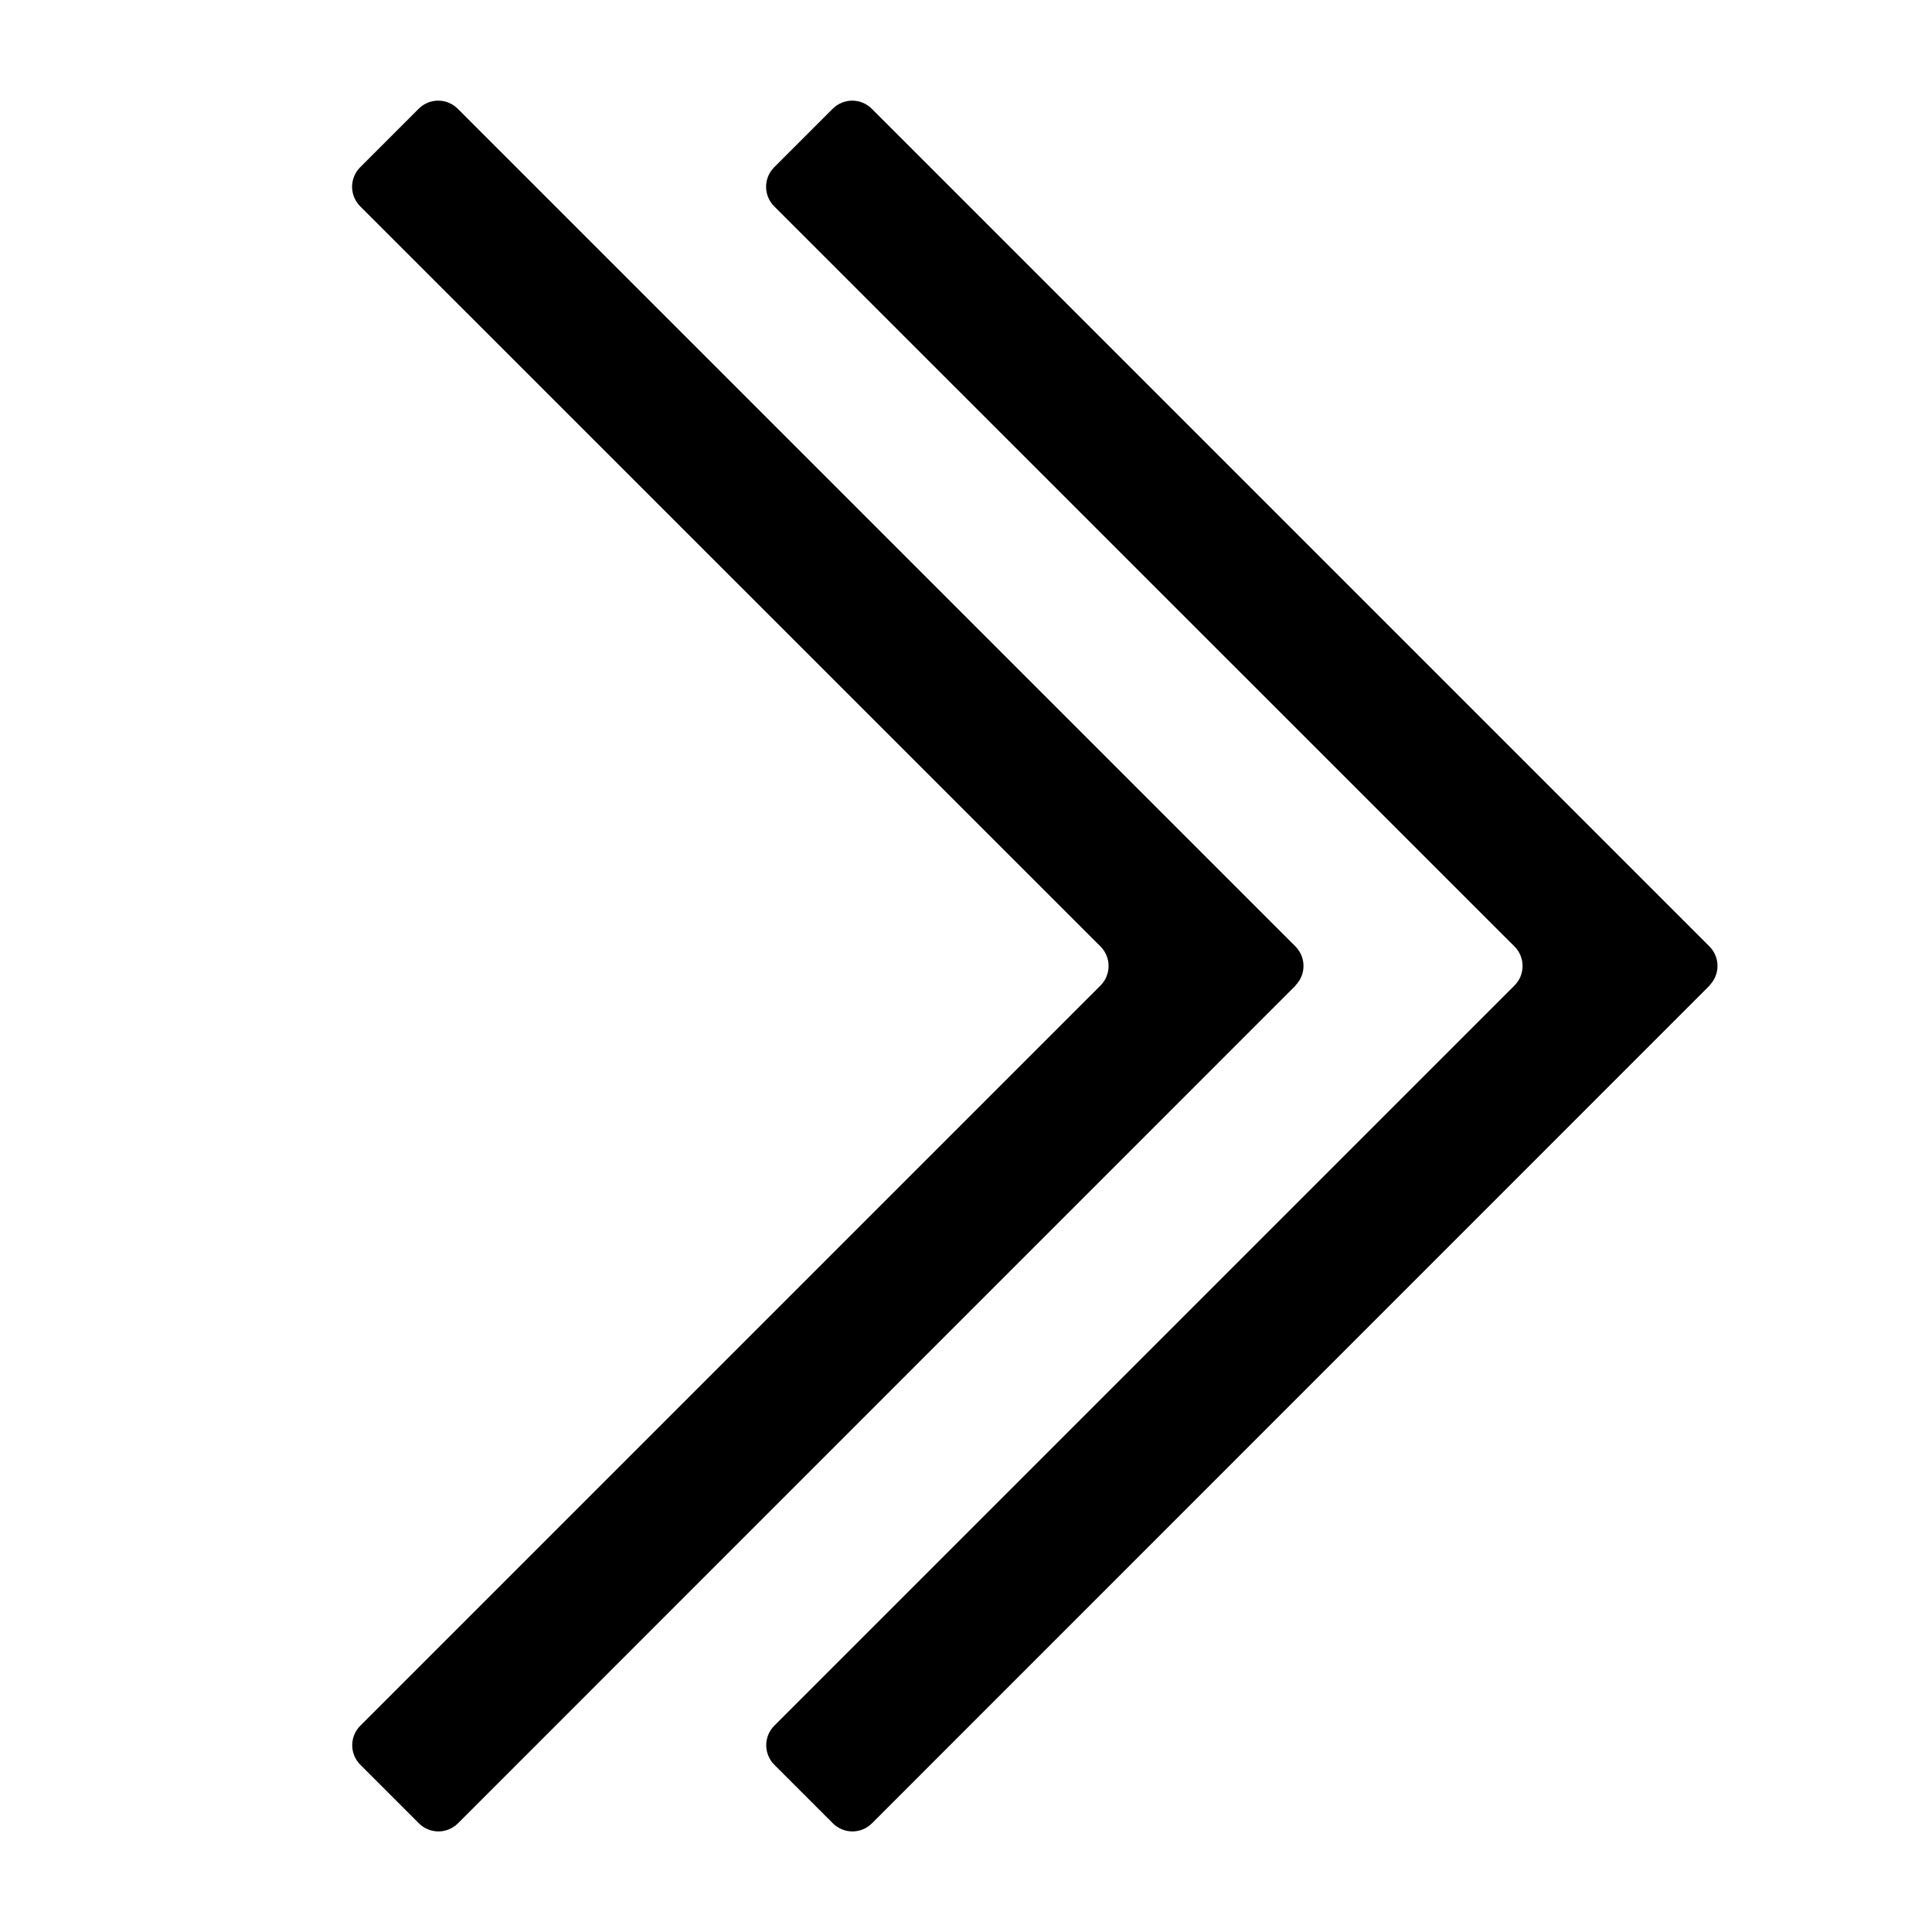
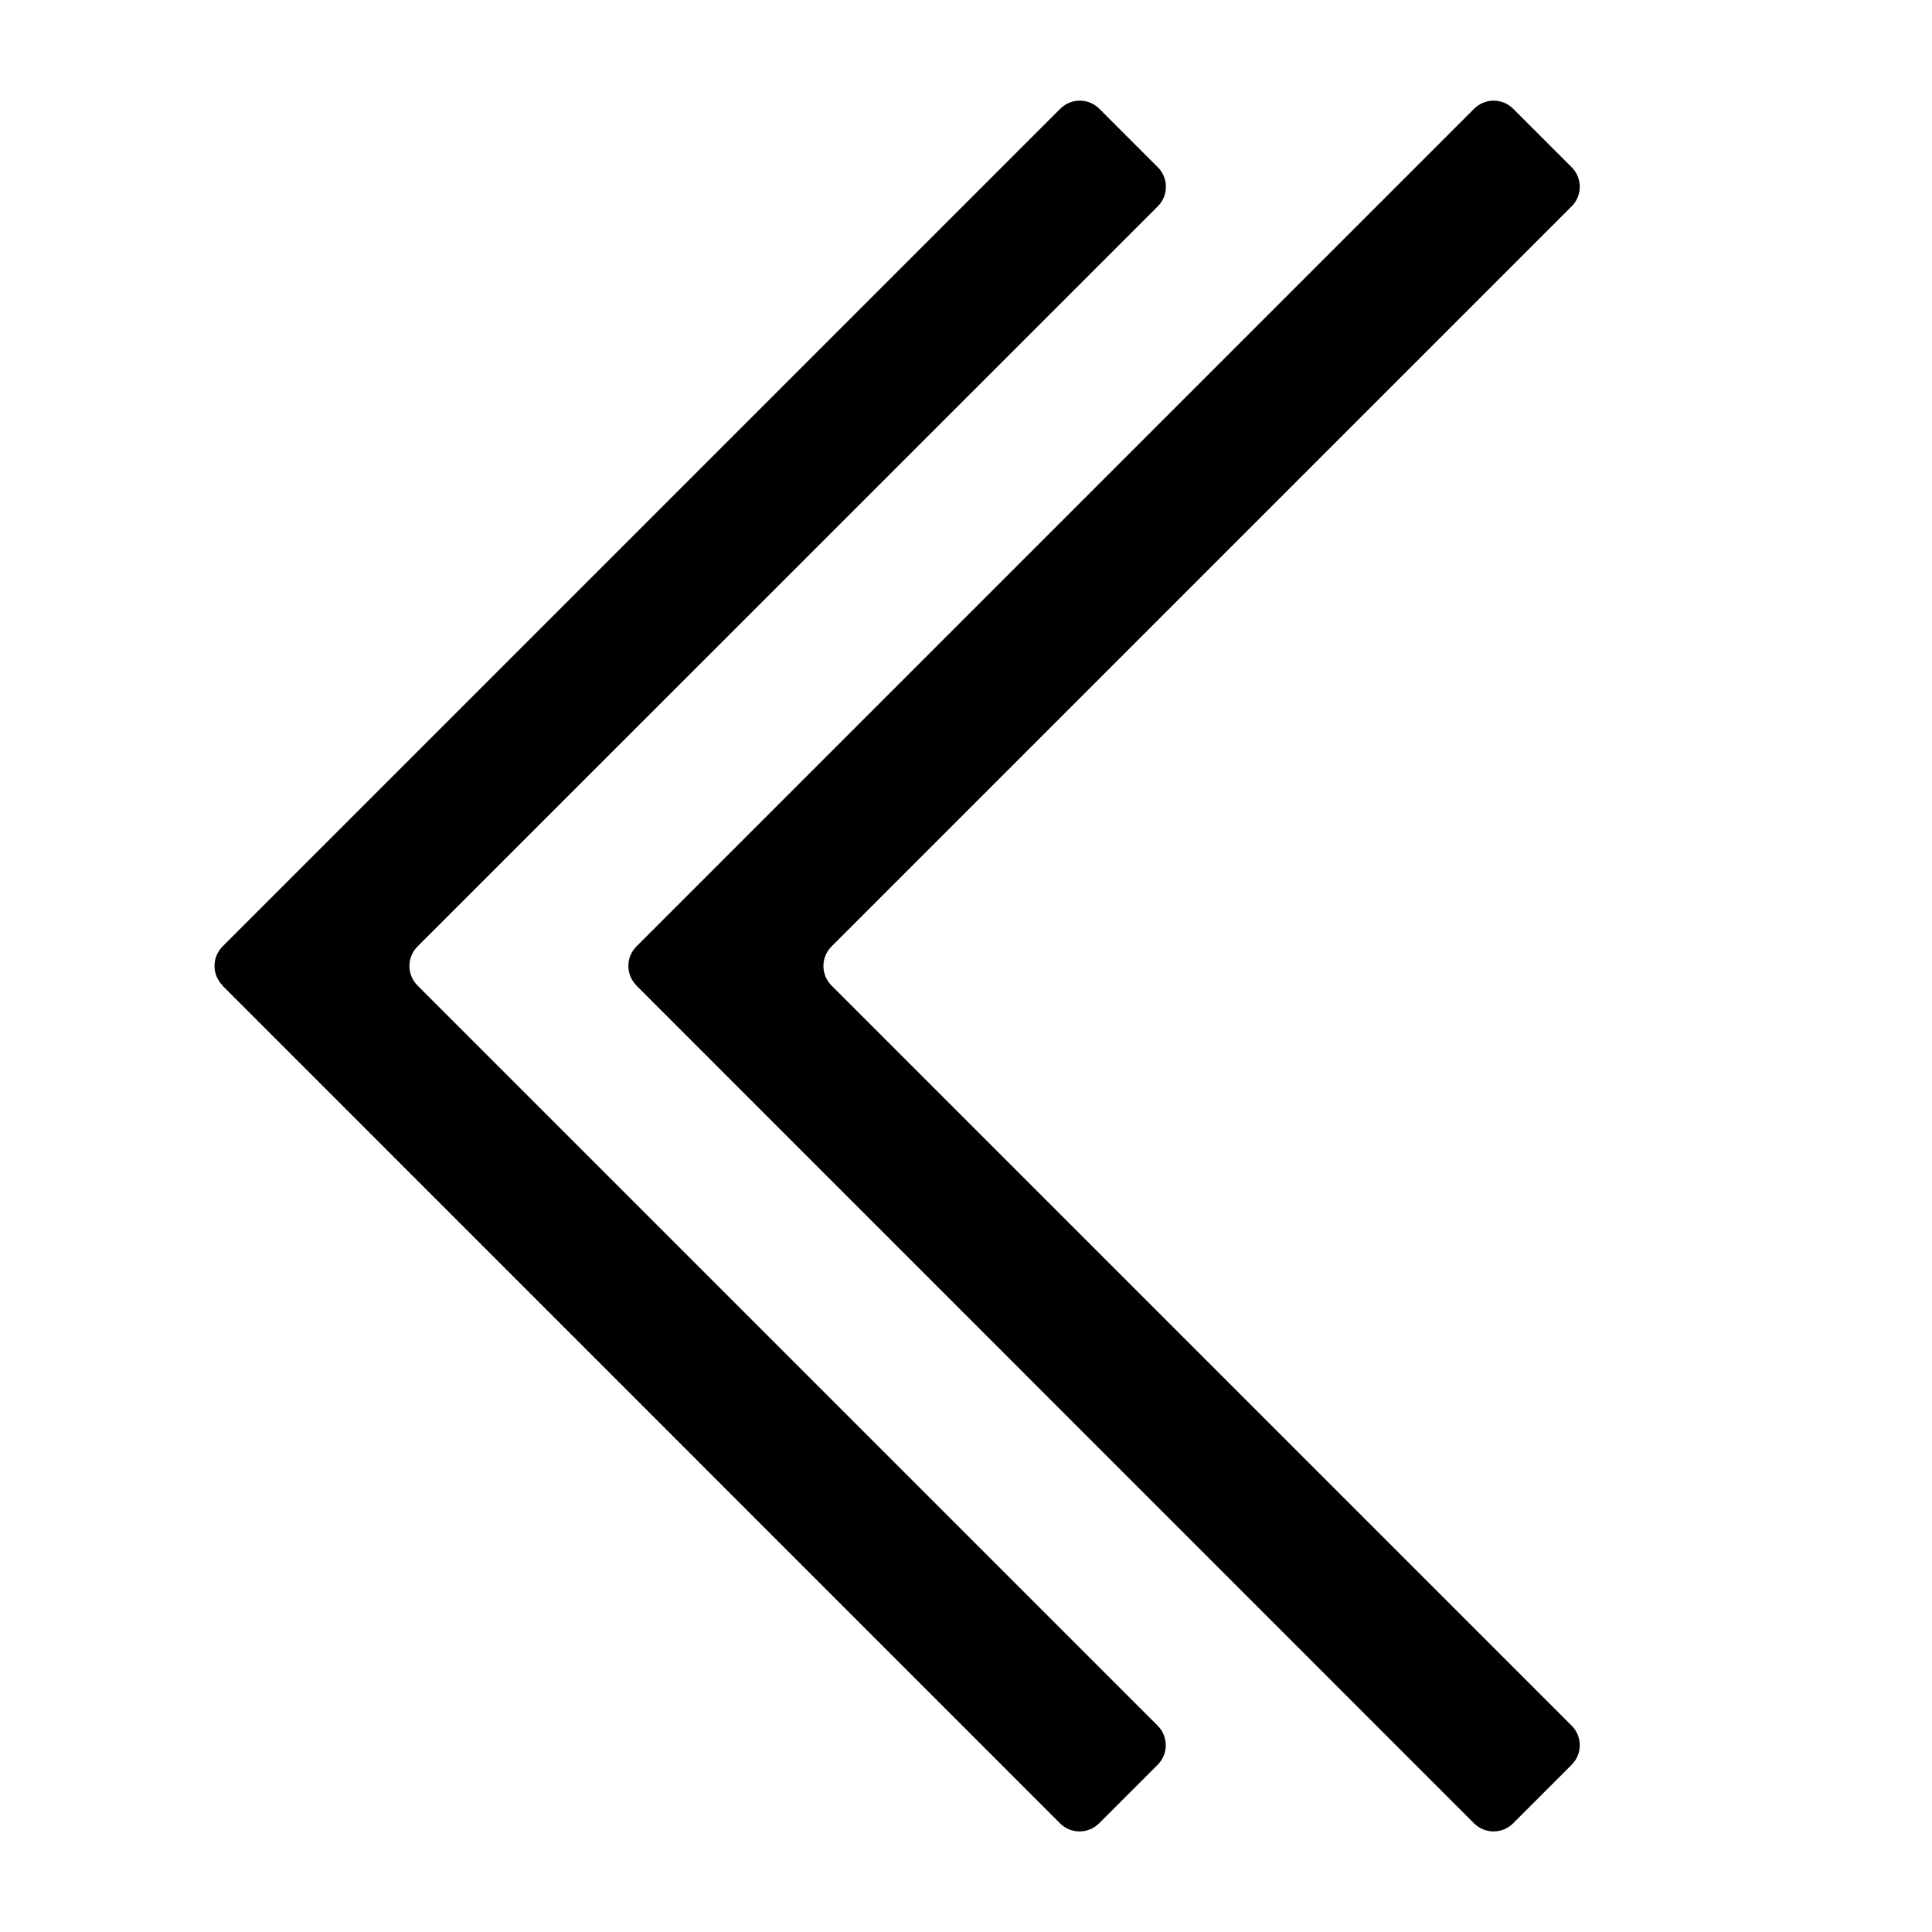
<svg viewBox="64 64 896 896">
-   <path d="m856.896 521.024-388.48 388.544a12.8 12.8 0 0 1-18.176 0l-27.136-27.136a12.8 12.8 0 0 1 0-18.112L766.4 521.024a12.8 12.8 0 0 0 0-18.048L423.04 159.68a12.8 12.8 0 0 1 0-18.112l27.136-27.136a12.8 12.8 0 0 1 18.112 0l388.48 388.48a12.8 12.8 0 0 1 0 18.112zm-192 0-388.48 388.544a12.8 12.8 0 0 1-18.176 0l-27.136-27.136a12.8 12.8 0 0 1 0-18.112L574.4 521.024a12.8 12.8 0 0 0 0-18.048L231.04 159.68a12.8 12.8 0 0 1 0-18.112l27.136-27.136a12.8 12.8 0 0 1 18.112 0l388.48 388.48a12.8 12.8 0 0 1 0 18.112z" />
+   <path d="m167.104 521.024 388.48 388.544a12.8 12.8 0 0 0 18.176 0l27.136-27.136a12.8 12.8 0 0 0 0-18.112L257.6 521.024a12.8 12.8 0 0 1 0-18.048L600.96 159.68a12.8 12.8 0 0 0 0-18.112l-27.136-27.136a12.8 12.8 0 0 0-18.112 0l-388.48 388.48a12.8 12.8 0 0 0 0 18.112zm192 0 388.48 388.544a12.8 12.8 0 0 0 18.176 0l27.136-27.136a12.8 12.8 0 0 0 0-18.112L449.6 521.024a12.8 12.8 0 0 1 0-18.048L792.896 159.68a12.8 12.8 0 0 0 0-18.112l-27.136-27.136a12.8 12.8 0 0 0-18.112 0l-388.48 388.48a12.8 12.8 0 0 0 0 18.112z" />
</svg>
